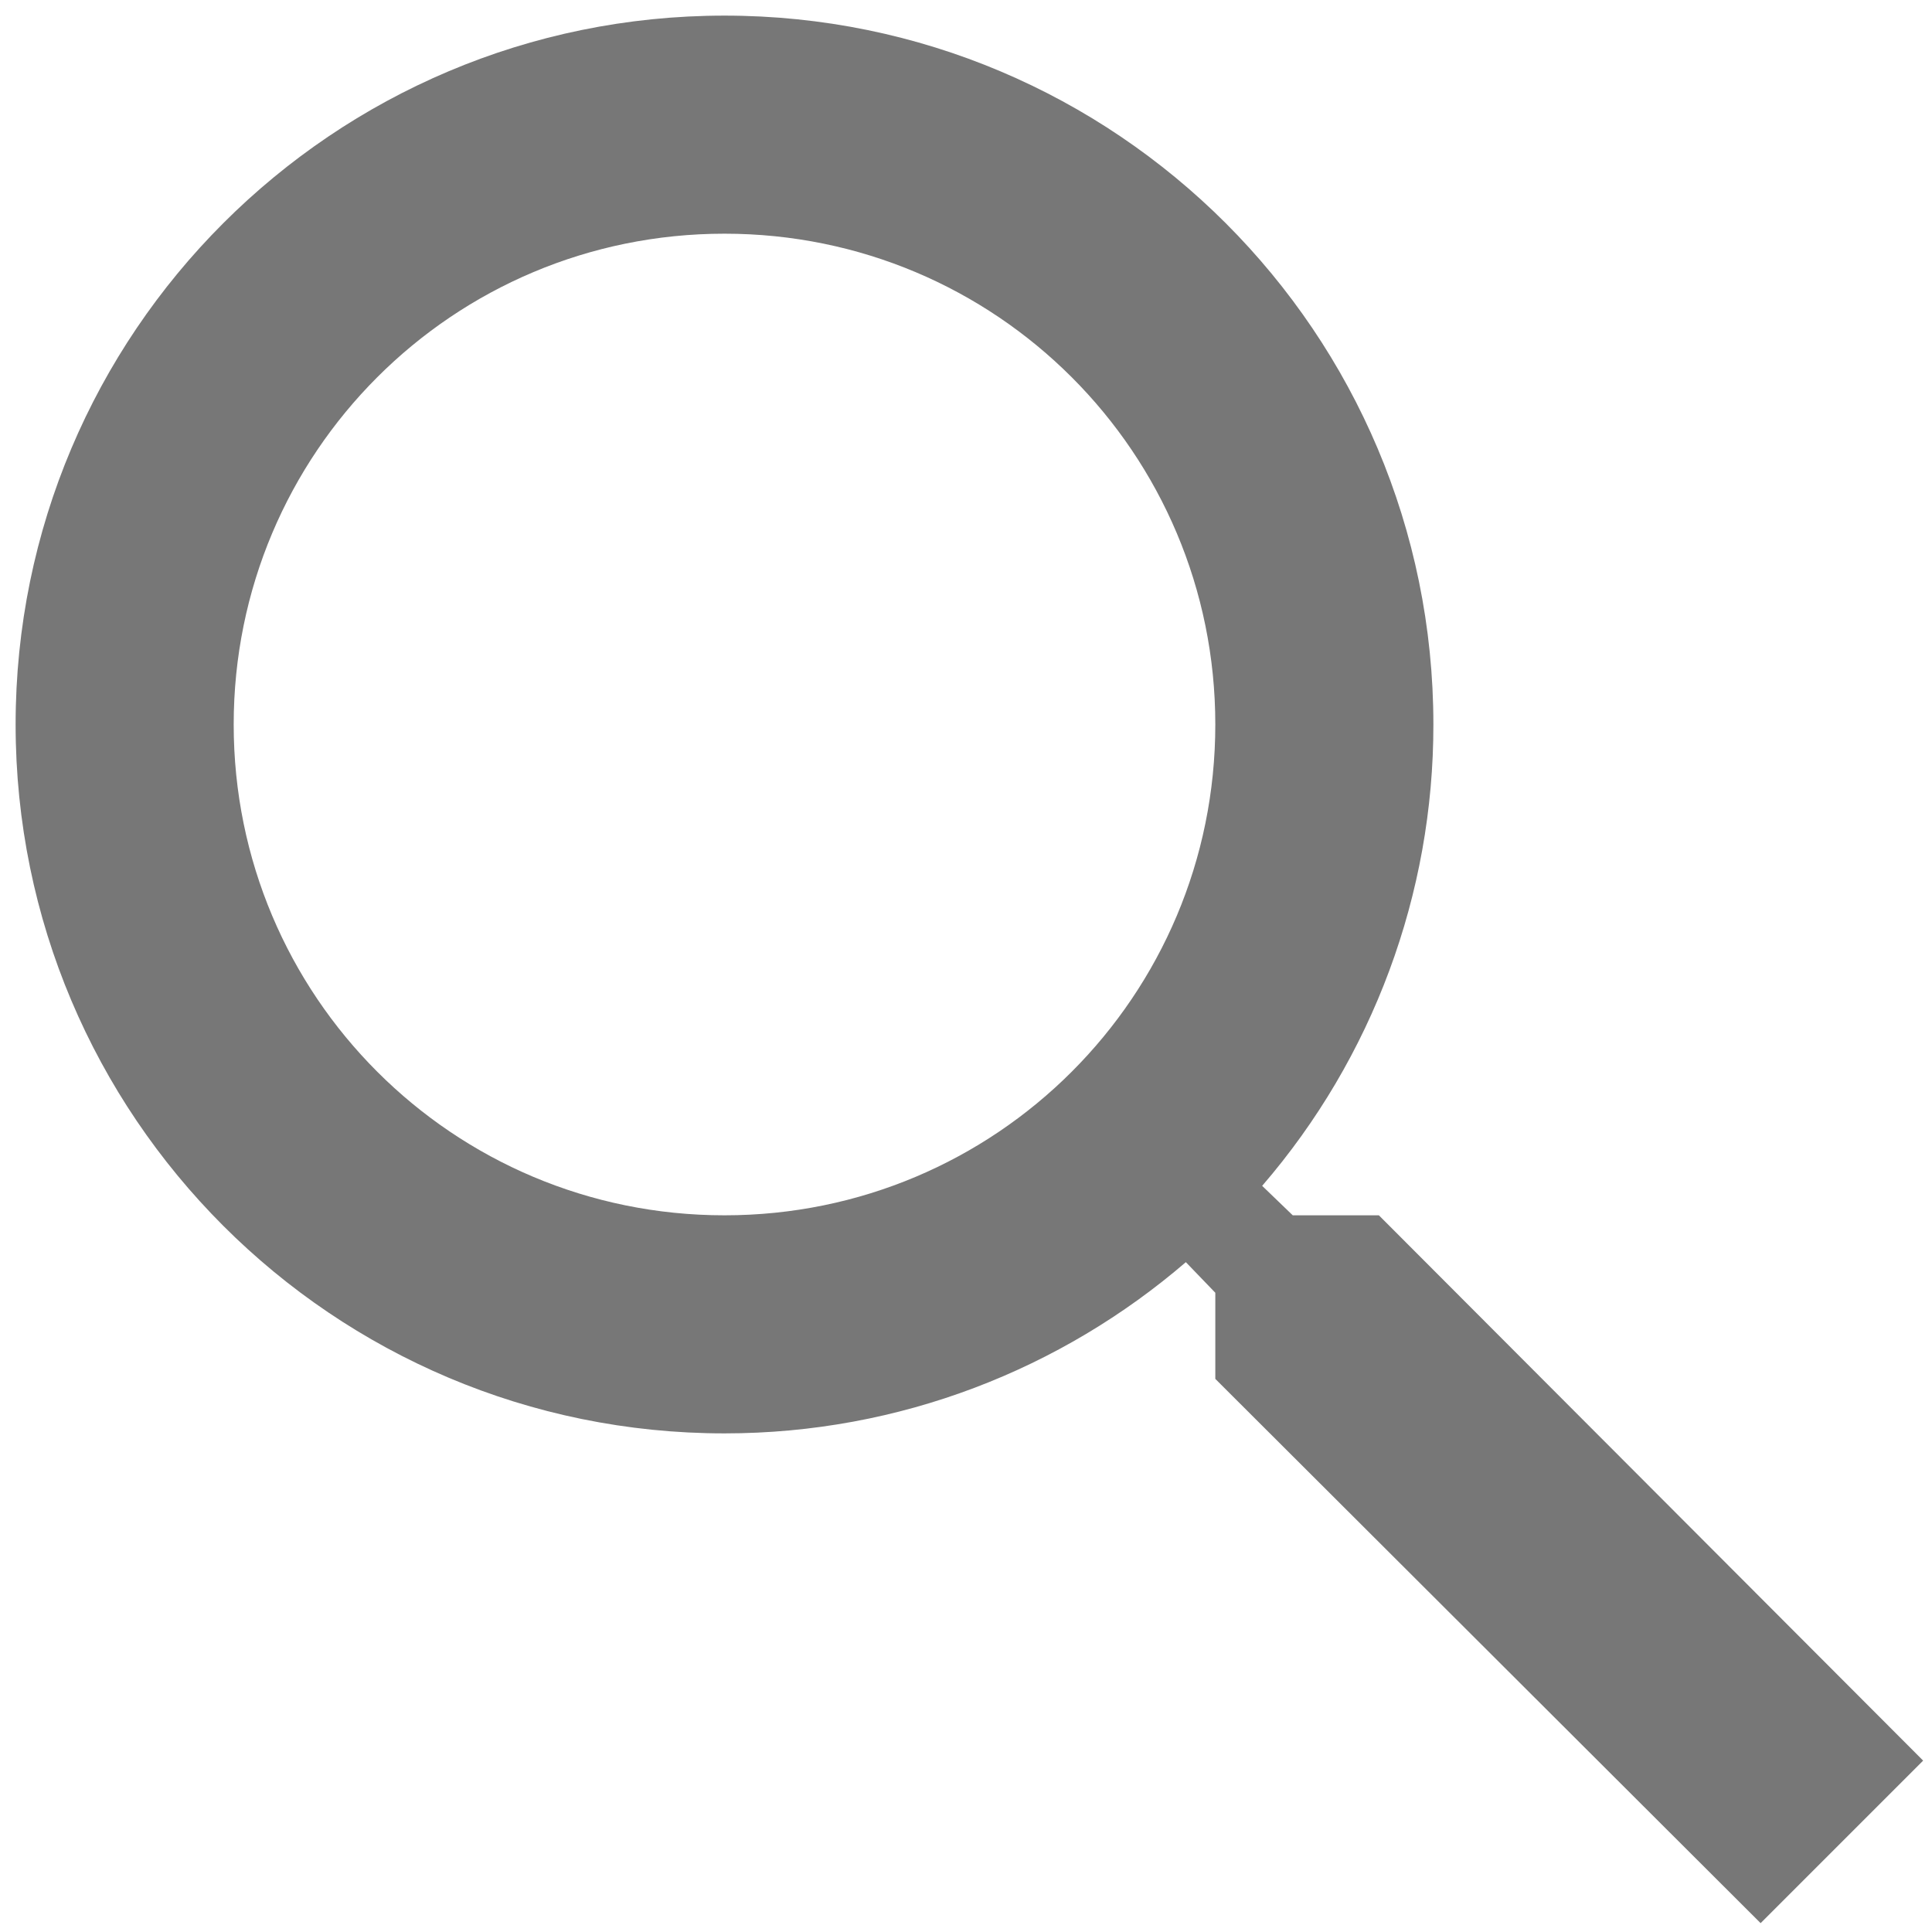
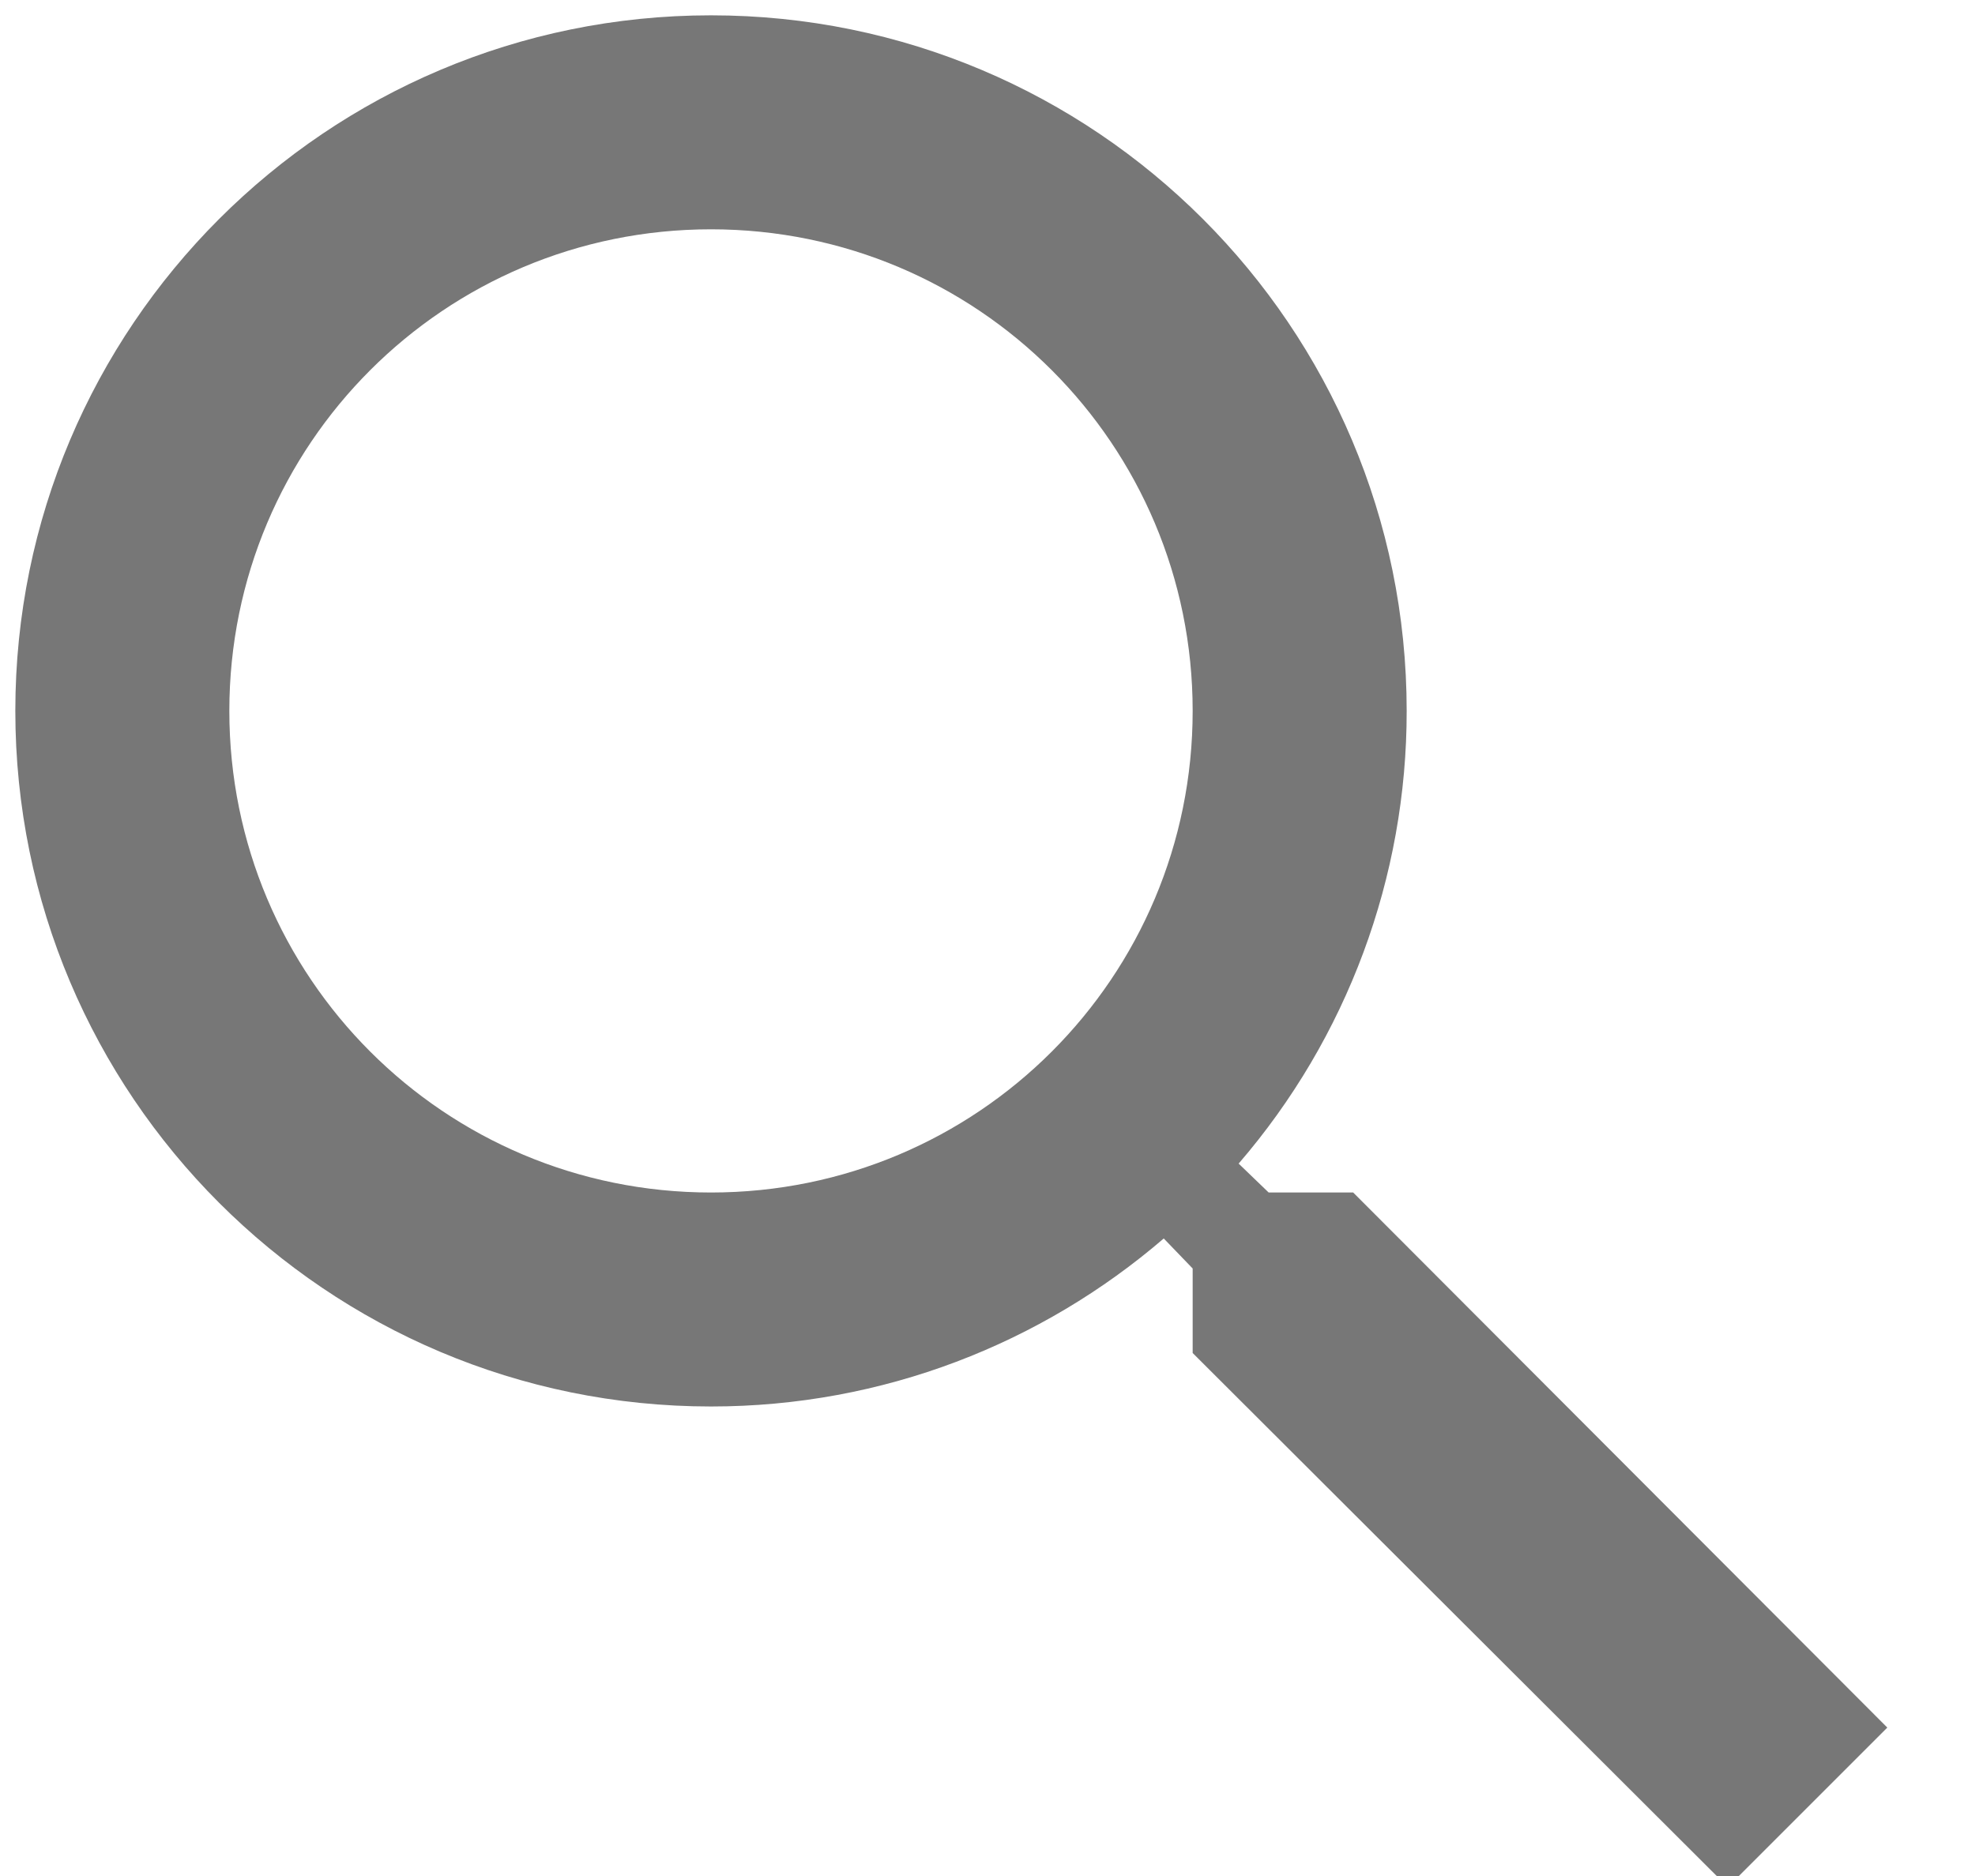
- <svg xmlns="http://www.w3.org/2000/svg" width="24" height="24" viewBox="0 0 24 24" fill="none">
-   <path fill-rule="evenodd" clip-rule="evenodd" d="M16.059 15.097H17.129L23.89 21.871L21.871 23.89L15.097 17.129V16.059L14.731 15.679C13.186 17.007 11.181 17.806 9 17.806C4.136 17.806 0.194 13.864 0.194 9C0.194 4.136 4.136 0.194 9 0.194C13.864 0.194 17.806 4.136 17.806 9C17.808 11.104 17.053 13.138 15.679 14.731L16.059 15.097ZM2.903 9C2.903 12.373 5.626 15.097 9 15.097C12.373 15.097 15.097 12.373 15.097 9C15.097 5.626 12.373 2.903 9 2.903C5.626 2.903 2.903 5.626 2.903 9Z" fill="#777777" />
+ <svg xmlns="http://www.w3.org/2000/svg" width="25" height="23.75" viewBox="0 0 25 23.75" fill="none">
+   <path d="M16.059 15.097H17.129L23.89 21.871L21.871 23.89L15.097 17.129V16.059L14.731 15.679C13.186 17.007 11.181 17.806 9 17.806C4.136 17.806 0.194 13.864 0.194 9C0.194 4.136 4.136 0.194 9 0.194C13.864 0.194 17.806 4.136 17.806 9C17.808 11.104 17.053 13.138 15.679 14.731L16.059 15.097ZM2.903 9C2.903 12.373 5.626 15.097 9 15.097C12.373 15.097 15.097 12.373 15.097 9C15.097 5.626 12.373 2.903 9 2.903C5.626 2.903 2.903 5.626 2.903 9Z" fill="#777777" />
</svg>
